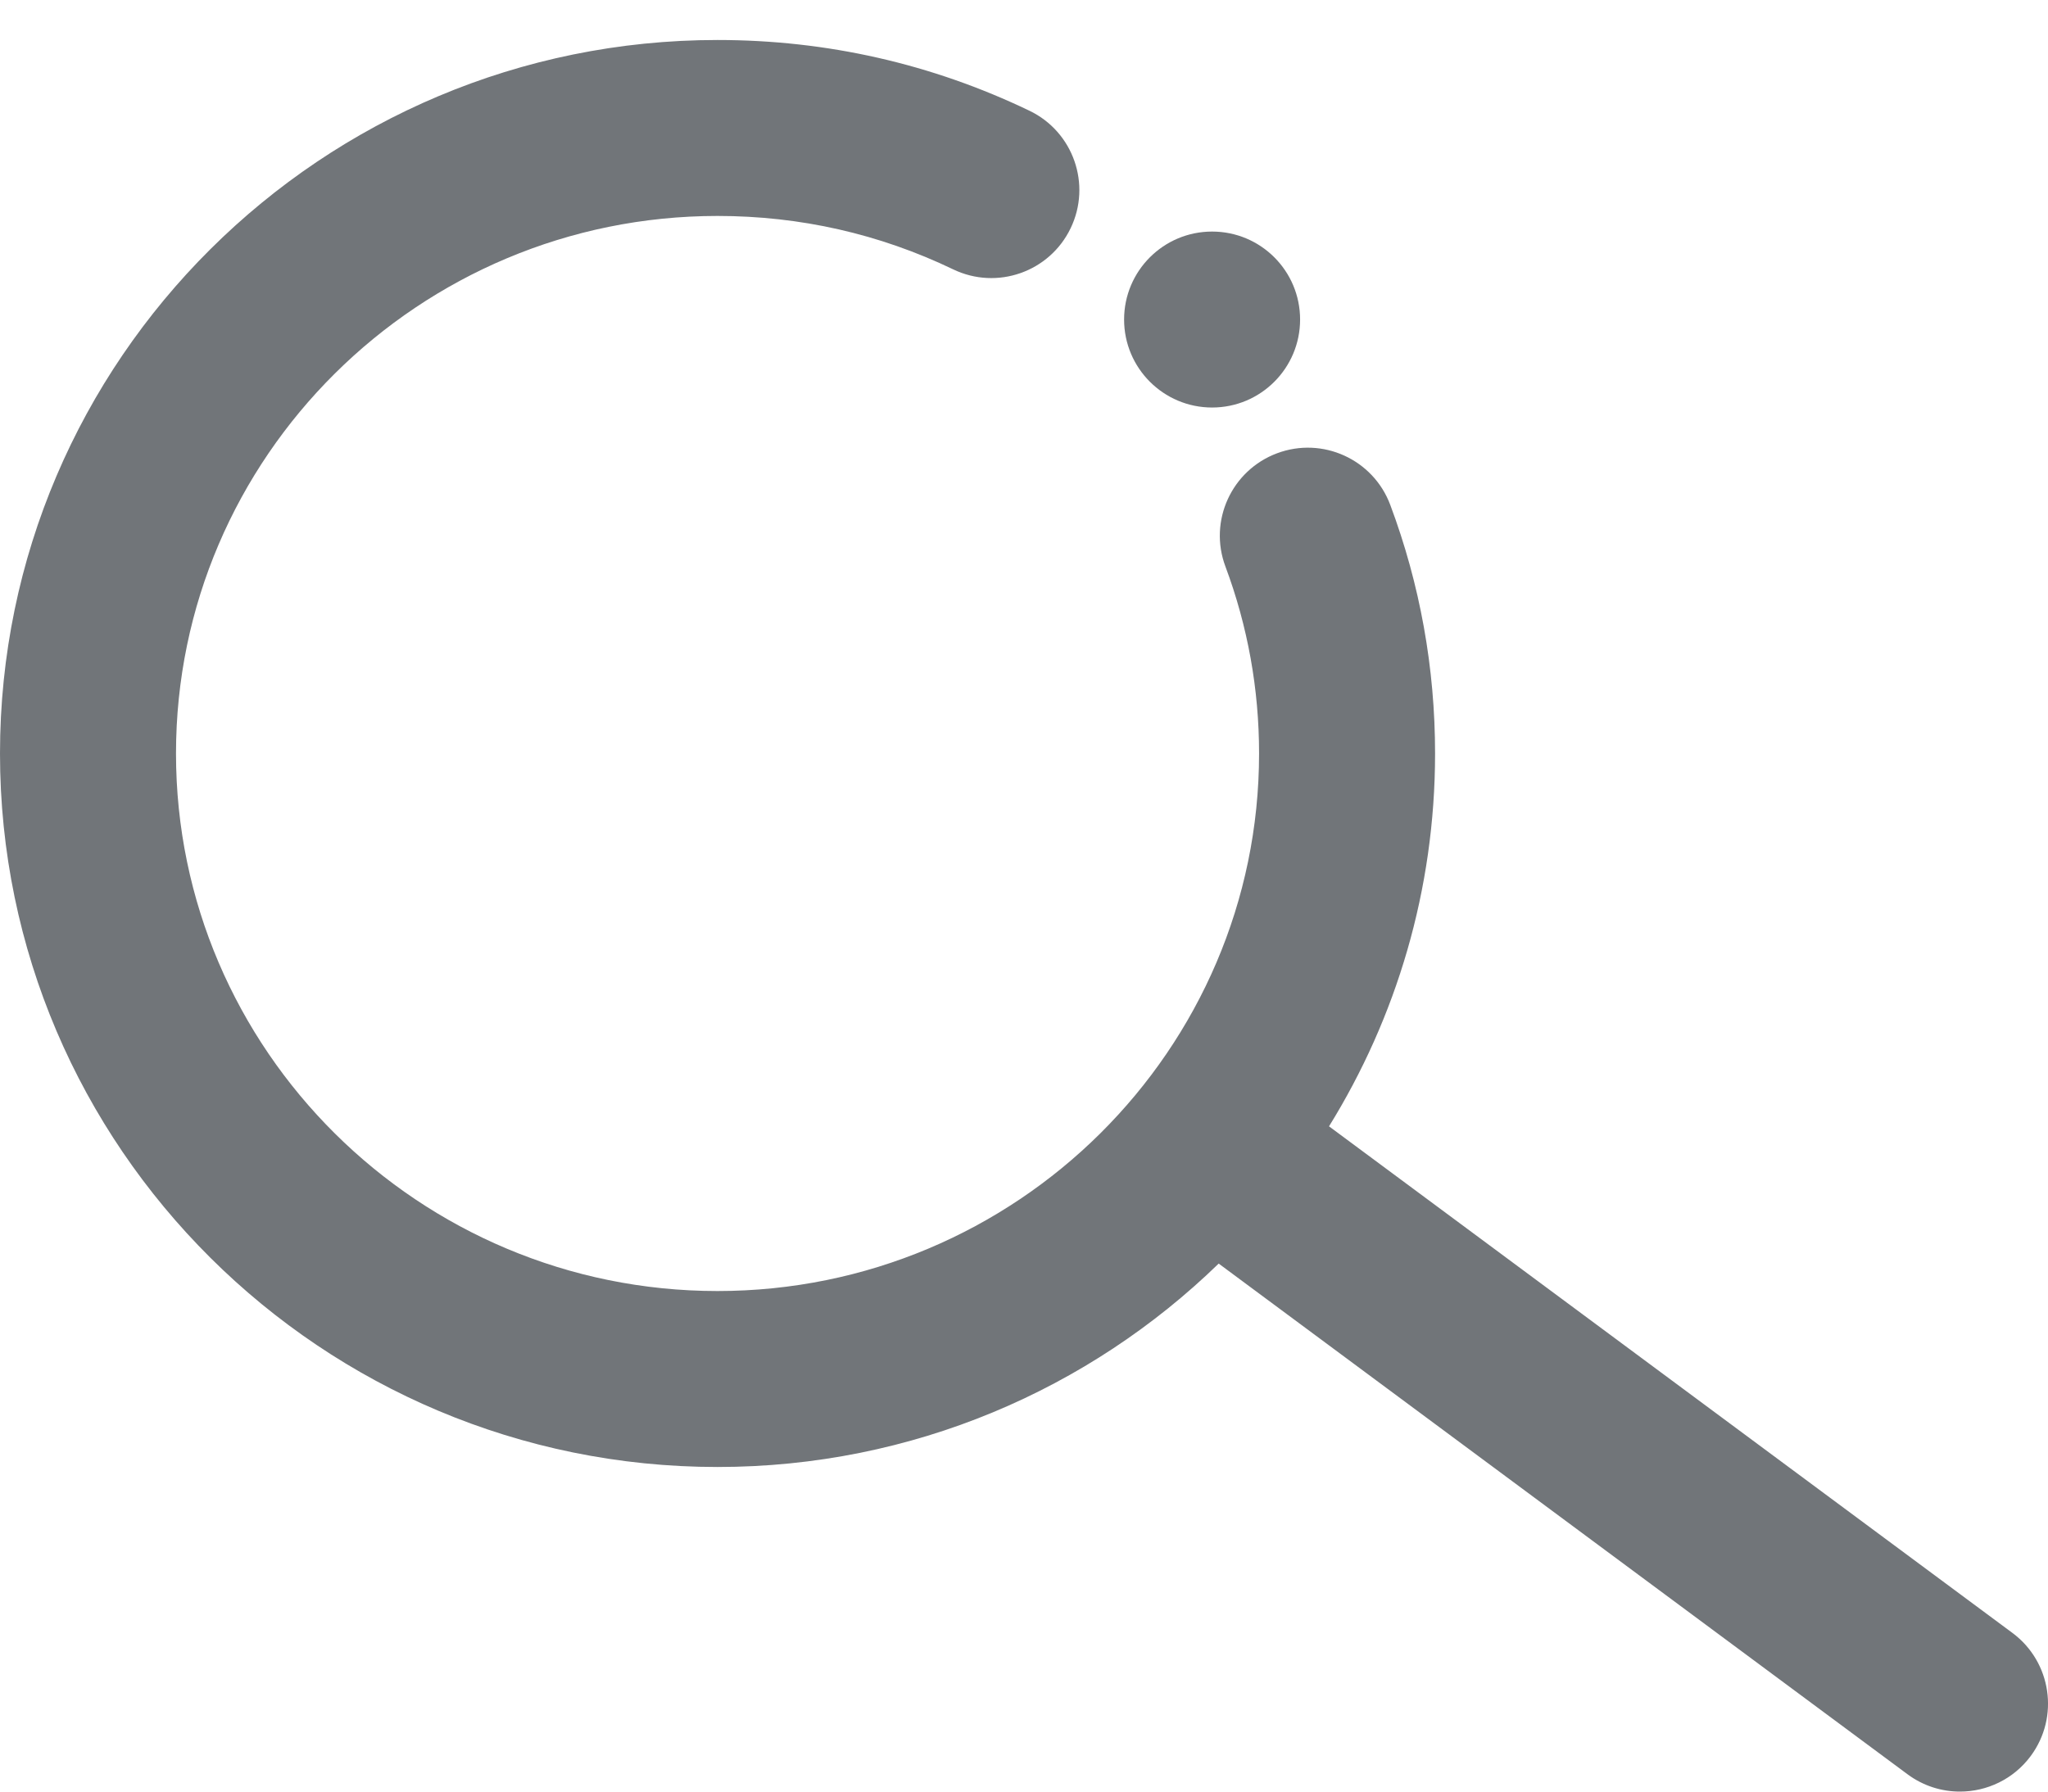
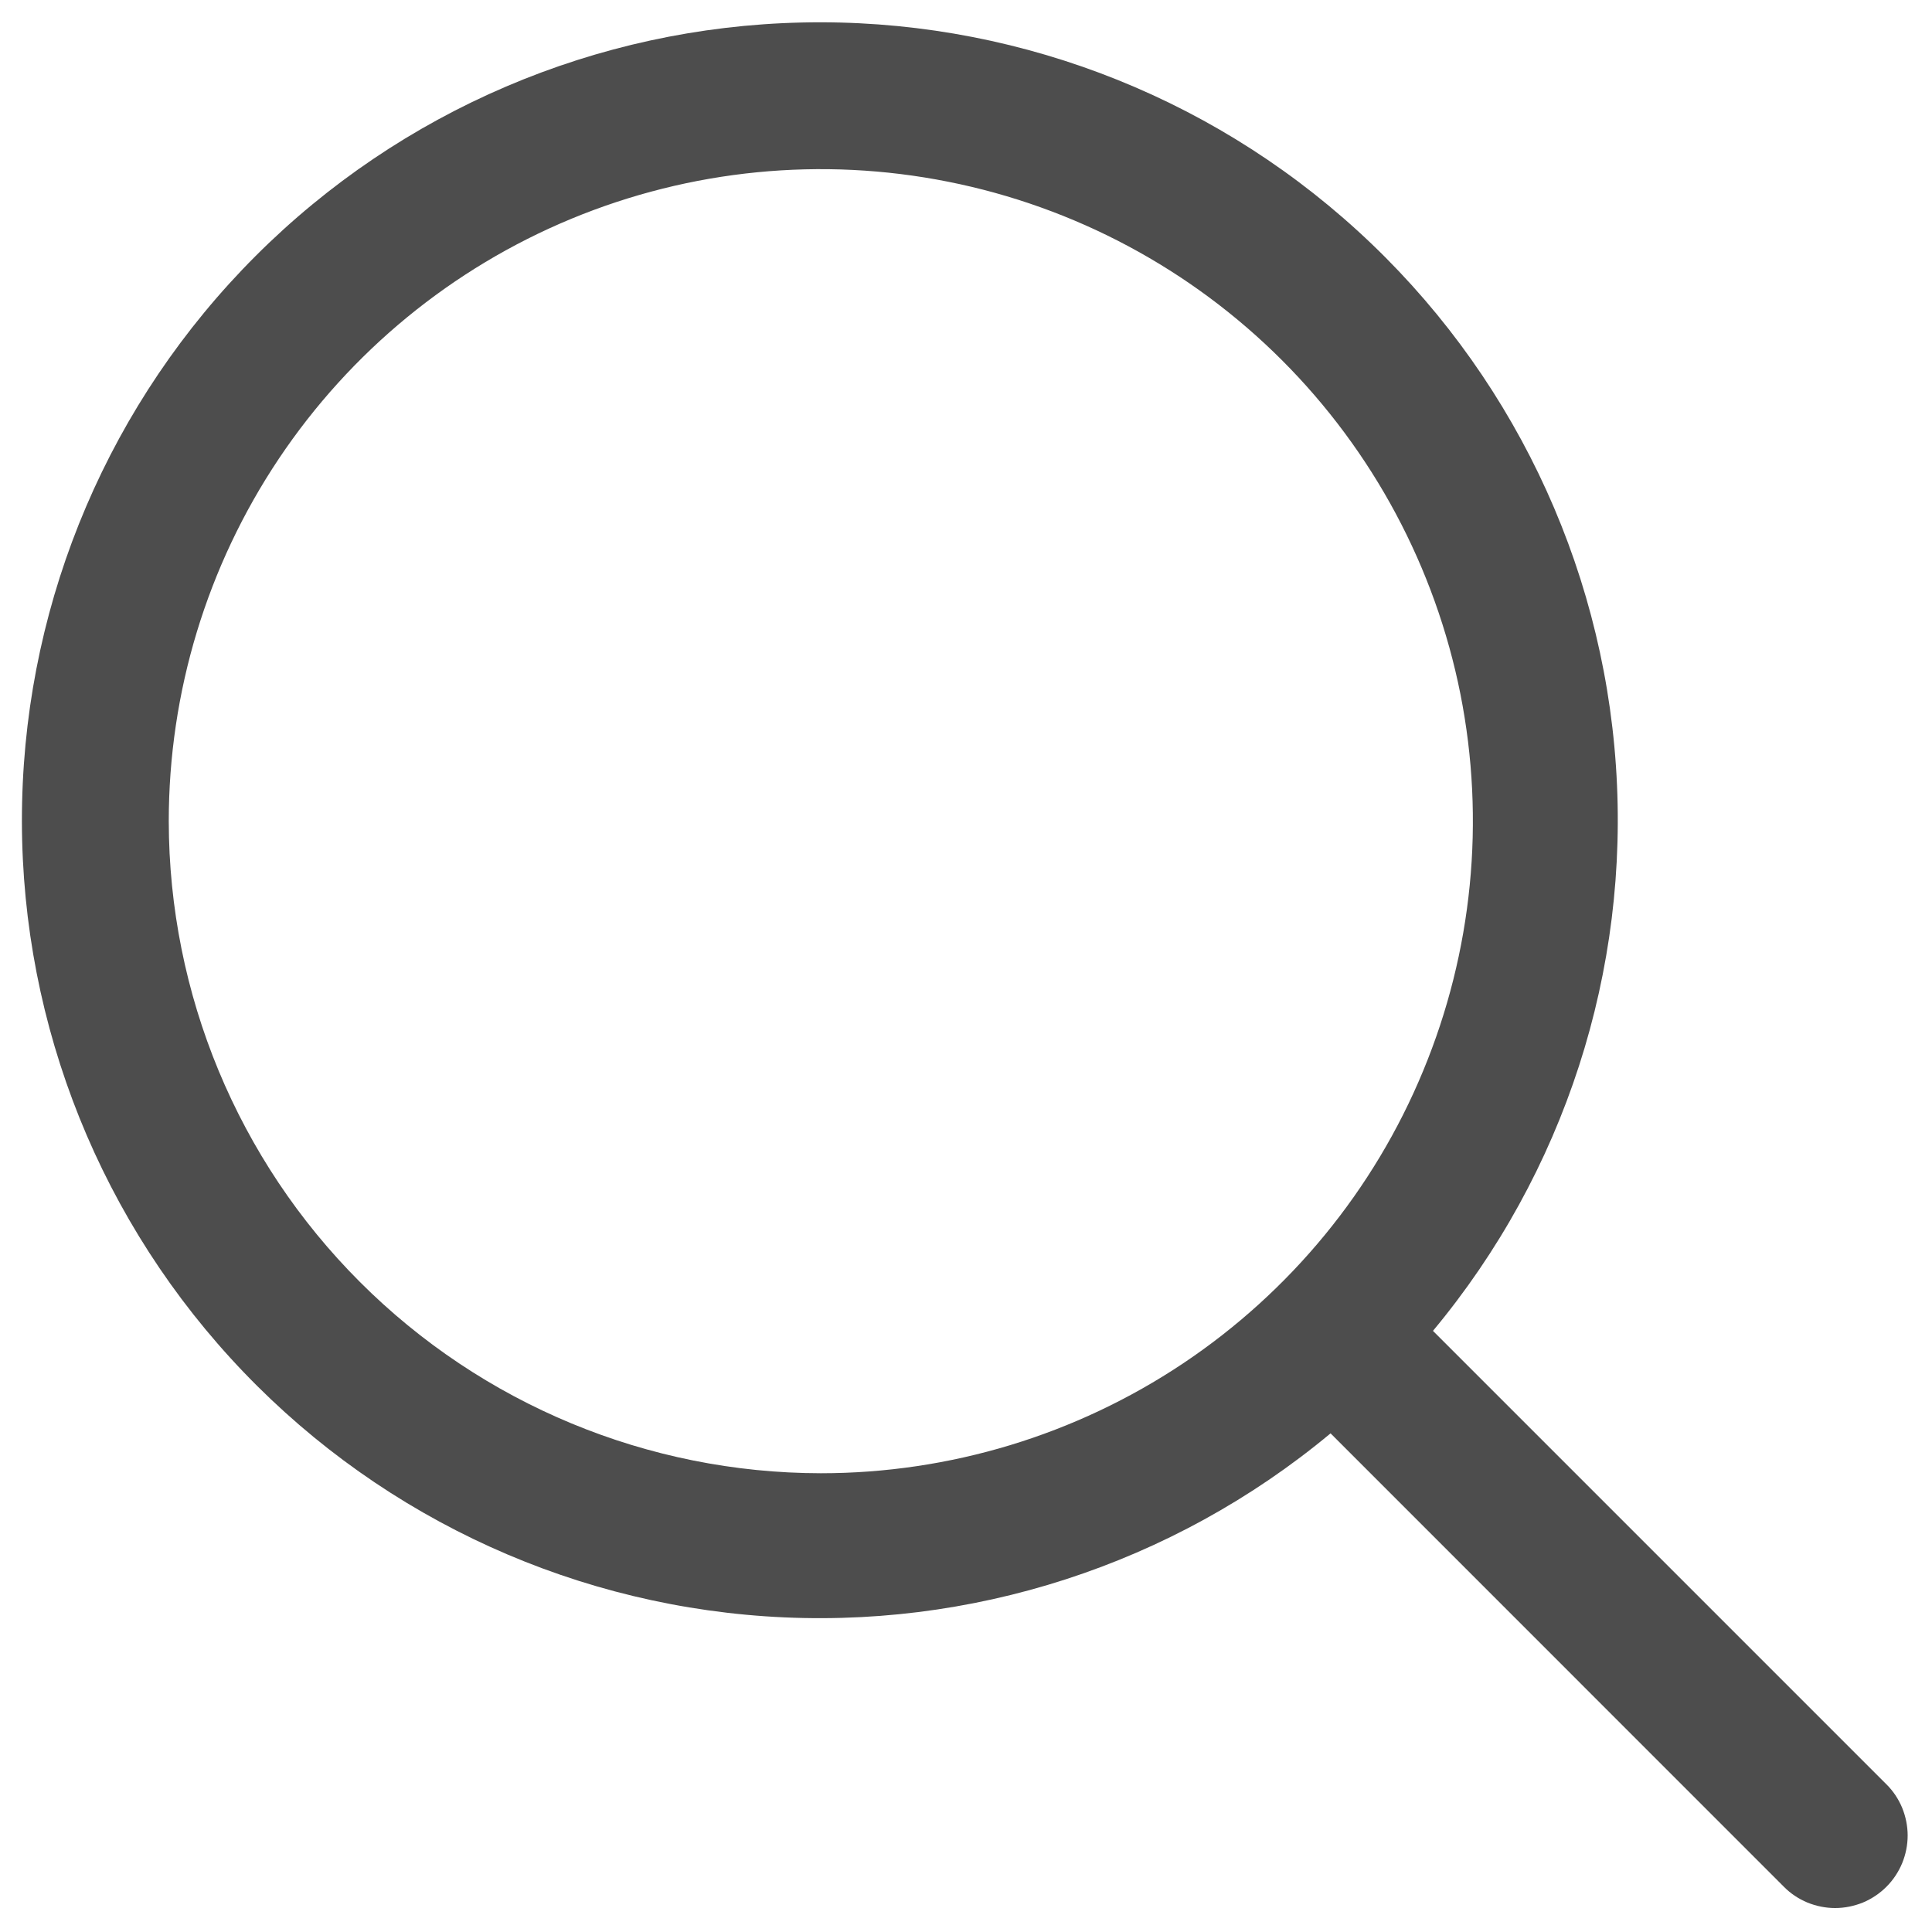
- <svg xmlns="http://www.w3.org/2000/svg" width="32" height="28" viewBox="0 0 32 28" fill="none">
-   <path d="M31.444 25.52L20.766 17.603C21.816 15.906 22.423 13.91 22.423 11.776C22.423 10.44 22.188 9.133 21.723 7.891C21.457 7.179 20.665 6.818 19.954 7.084C19.243 7.35 18.881 8.142 19.147 8.853C19.496 9.787 19.673 10.77 19.673 11.776C19.673 16.408 15.877 20.177 11.211 20.177C6.546 20.177 2.75 16.408 2.75 11.776C2.75 7.144 6.546 3.375 11.211 3.375C12.503 3.375 13.742 3.656 14.894 4.21C15.578 4.539 16.4 4.251 16.729 3.566C17.058 2.882 16.77 2.06 16.086 1.731C14.559 0.997 12.919 0.625 11.211 0.625C5.029 0.625 0 5.627 0 11.776C0 17.924 5.029 22.927 11.211 22.927C14.256 22.927 17.02 21.713 19.042 19.748L29.806 27.73C30.052 27.912 30.339 28 30.624 28C31.044 28 31.46 27.808 31.73 27.444C32.182 26.834 32.054 25.973 31.444 25.52Z" fill="#717579" />
-   <path d="M18.939 6.369C19.699 6.369 20.314 5.753 20.314 4.994C20.314 4.234 19.699 3.619 18.939 3.619C18.18 3.619 17.564 4.234 17.564 4.994C17.564 5.753 18.18 6.369 18.939 6.369Z" fill="#717579" />
+ <svg xmlns="http://www.w3.org/2000/svg" width="20" height="20" viewBox="0 0 20 20" fill="none">
+   <path d="M19.528 18.471L14.834 13.777C16.194 12.144 16.873 10.049 16.728 7.928C16.583 5.807 15.626 3.824 14.056 2.391C12.486 0.957 10.425 0.184 8.299 0.233C6.174 0.281 4.149 1.147 2.646 2.65C1.143 4.153 0.277 6.178 0.229 8.303C0.18 10.428 0.953 12.49 2.387 14.06C3.82 15.63 5.803 16.587 7.924 16.732C10.045 16.877 12.14 16.198 13.774 14.838L18.467 19.532C18.536 19.602 18.619 19.657 18.71 19.695C18.801 19.732 18.899 19.752 18.997 19.752C19.096 19.752 19.193 19.732 19.285 19.695C19.375 19.657 19.458 19.602 19.528 19.532C19.598 19.462 19.653 19.379 19.691 19.288C19.728 19.197 19.748 19.1 19.748 19.001C19.748 18.903 19.728 18.805 19.691 18.714C19.653 18.623 19.598 18.54 19.528 18.471ZM1.747 8.501C1.747 7.166 2.143 5.861 2.885 4.751C3.627 3.641 4.681 2.776 5.914 2.265C7.148 1.754 8.505 1.62 9.814 1.881C11.123 2.141 12.326 2.784 13.27 3.728C14.214 4.672 14.857 5.875 15.118 7.184C15.378 8.494 15.244 9.851 14.733 11.084C14.223 12.318 13.357 13.372 12.247 14.114C11.137 14.855 9.832 15.251 8.497 15.251C6.708 15.249 4.992 14.537 3.727 13.272C2.461 12.007 1.749 10.291 1.747 8.501Z" fill="#4D4D4D" />
</svg>
